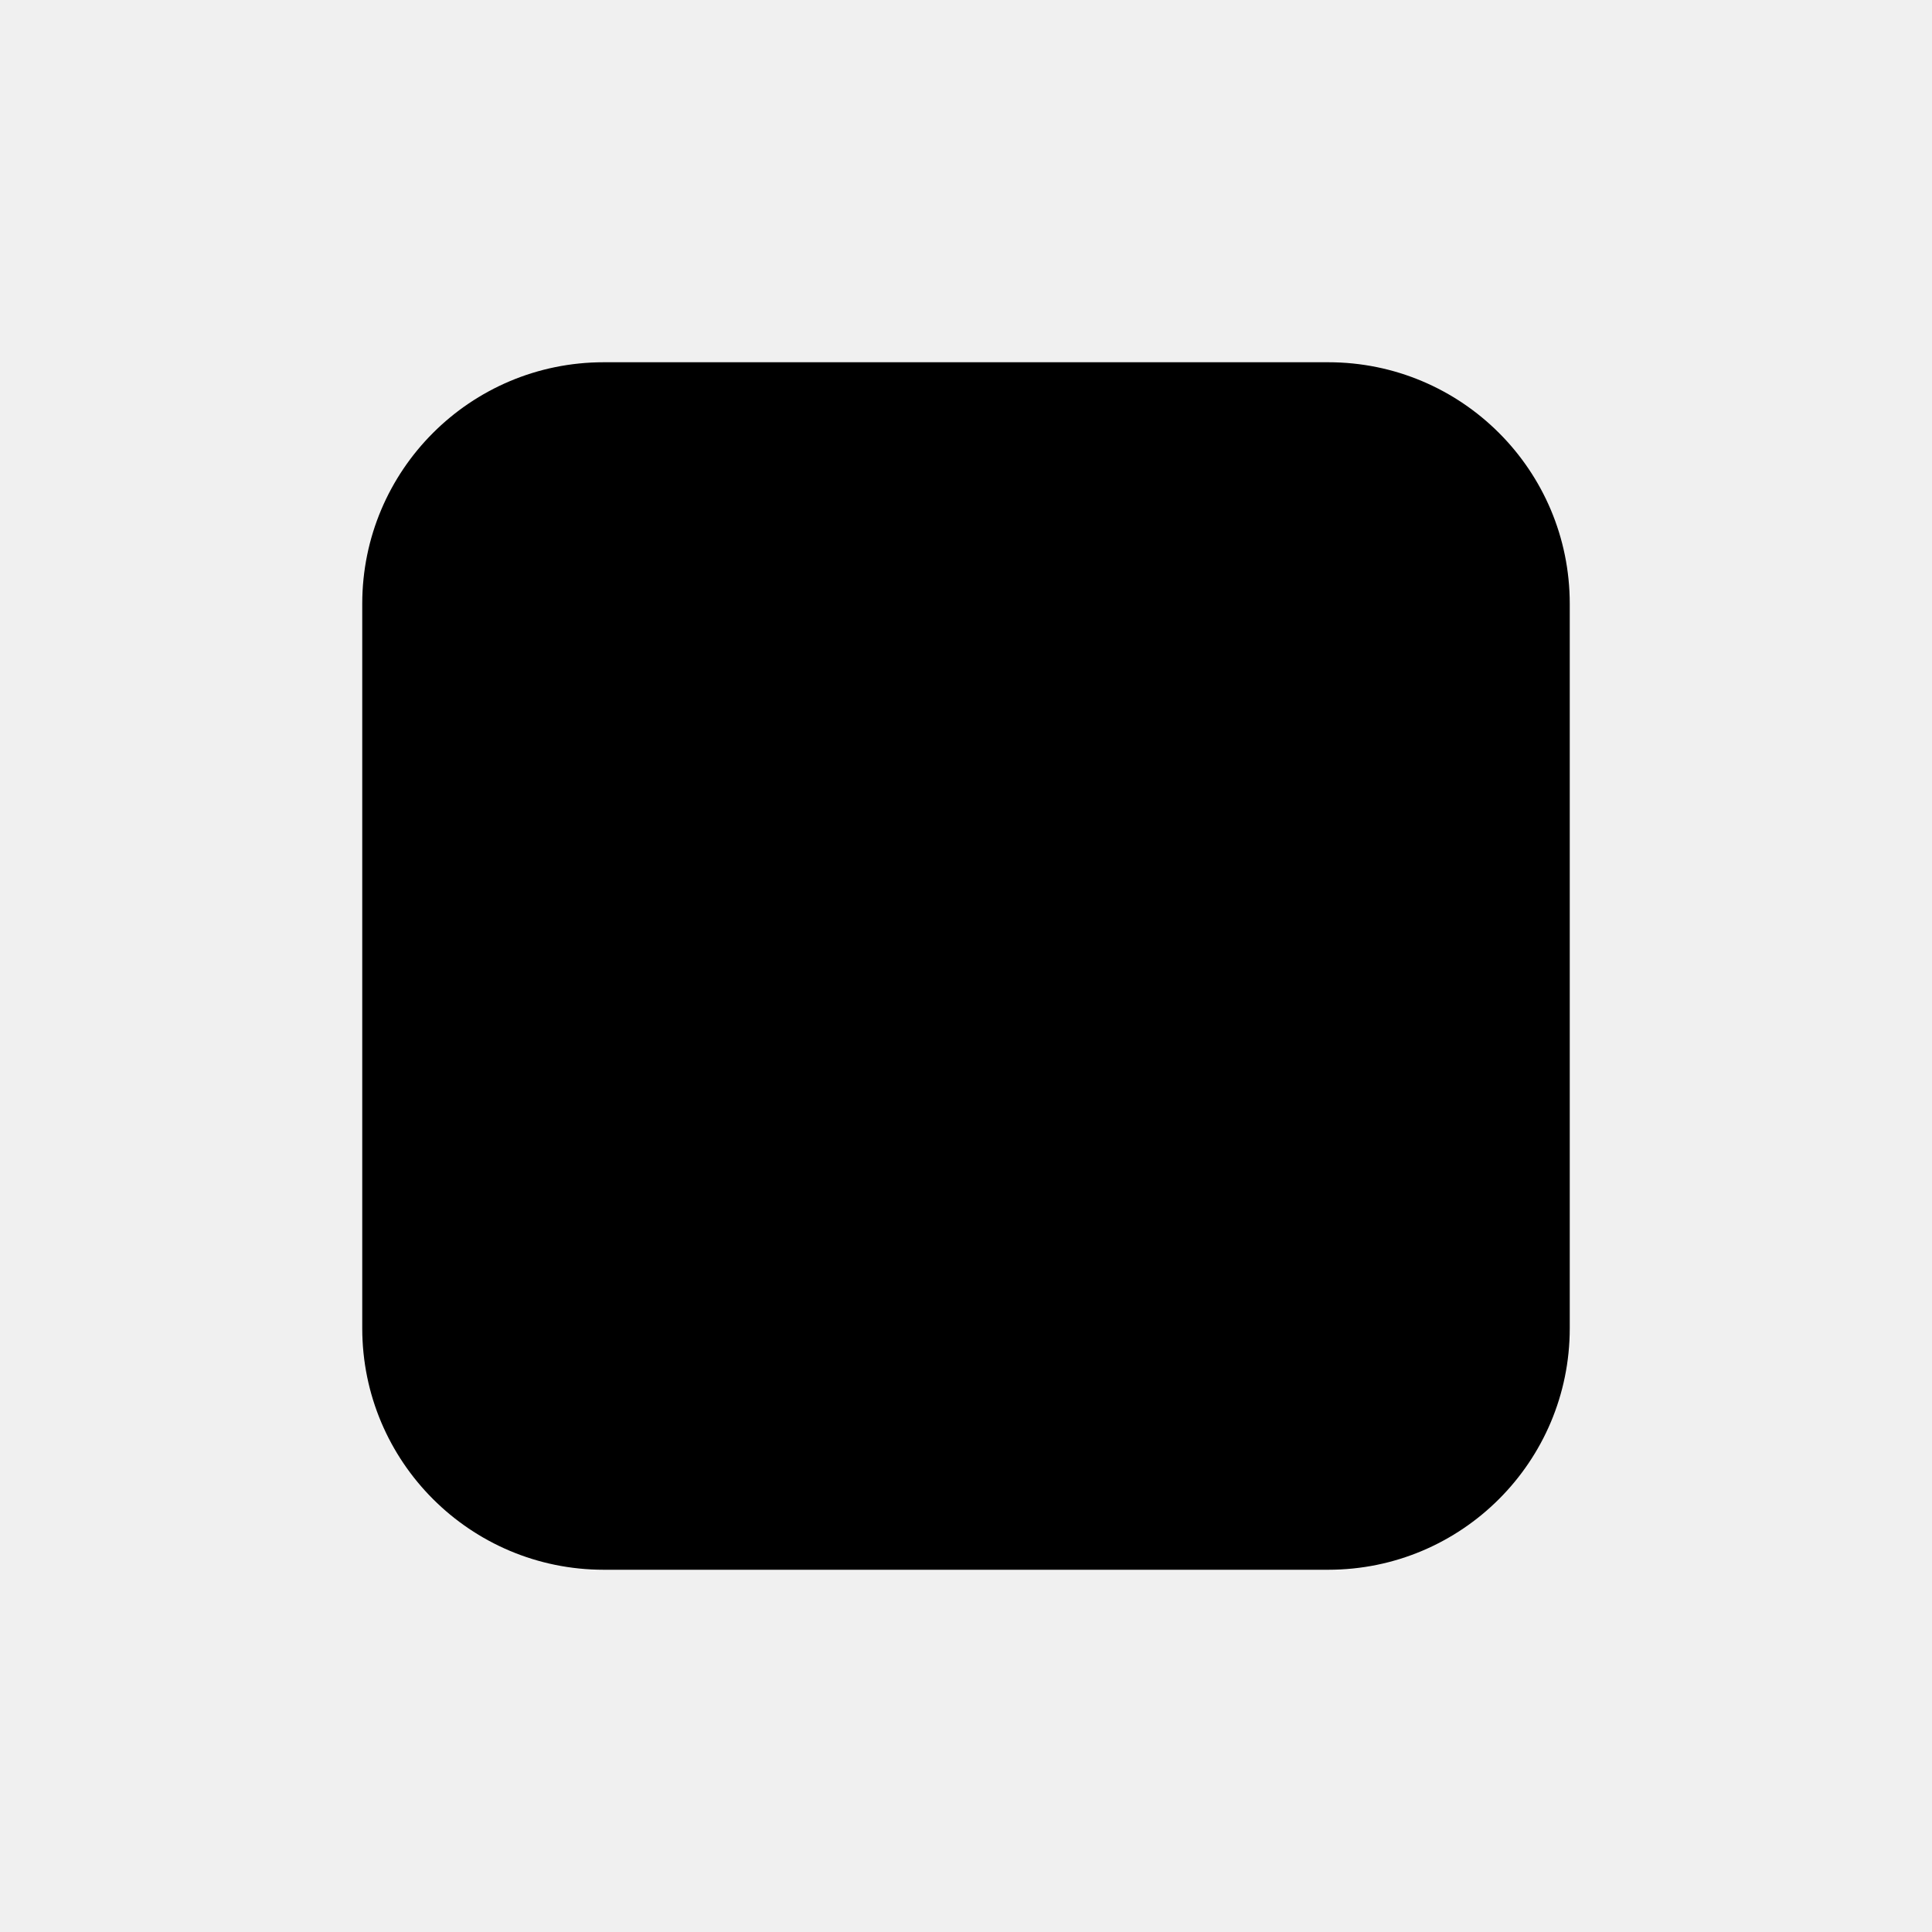
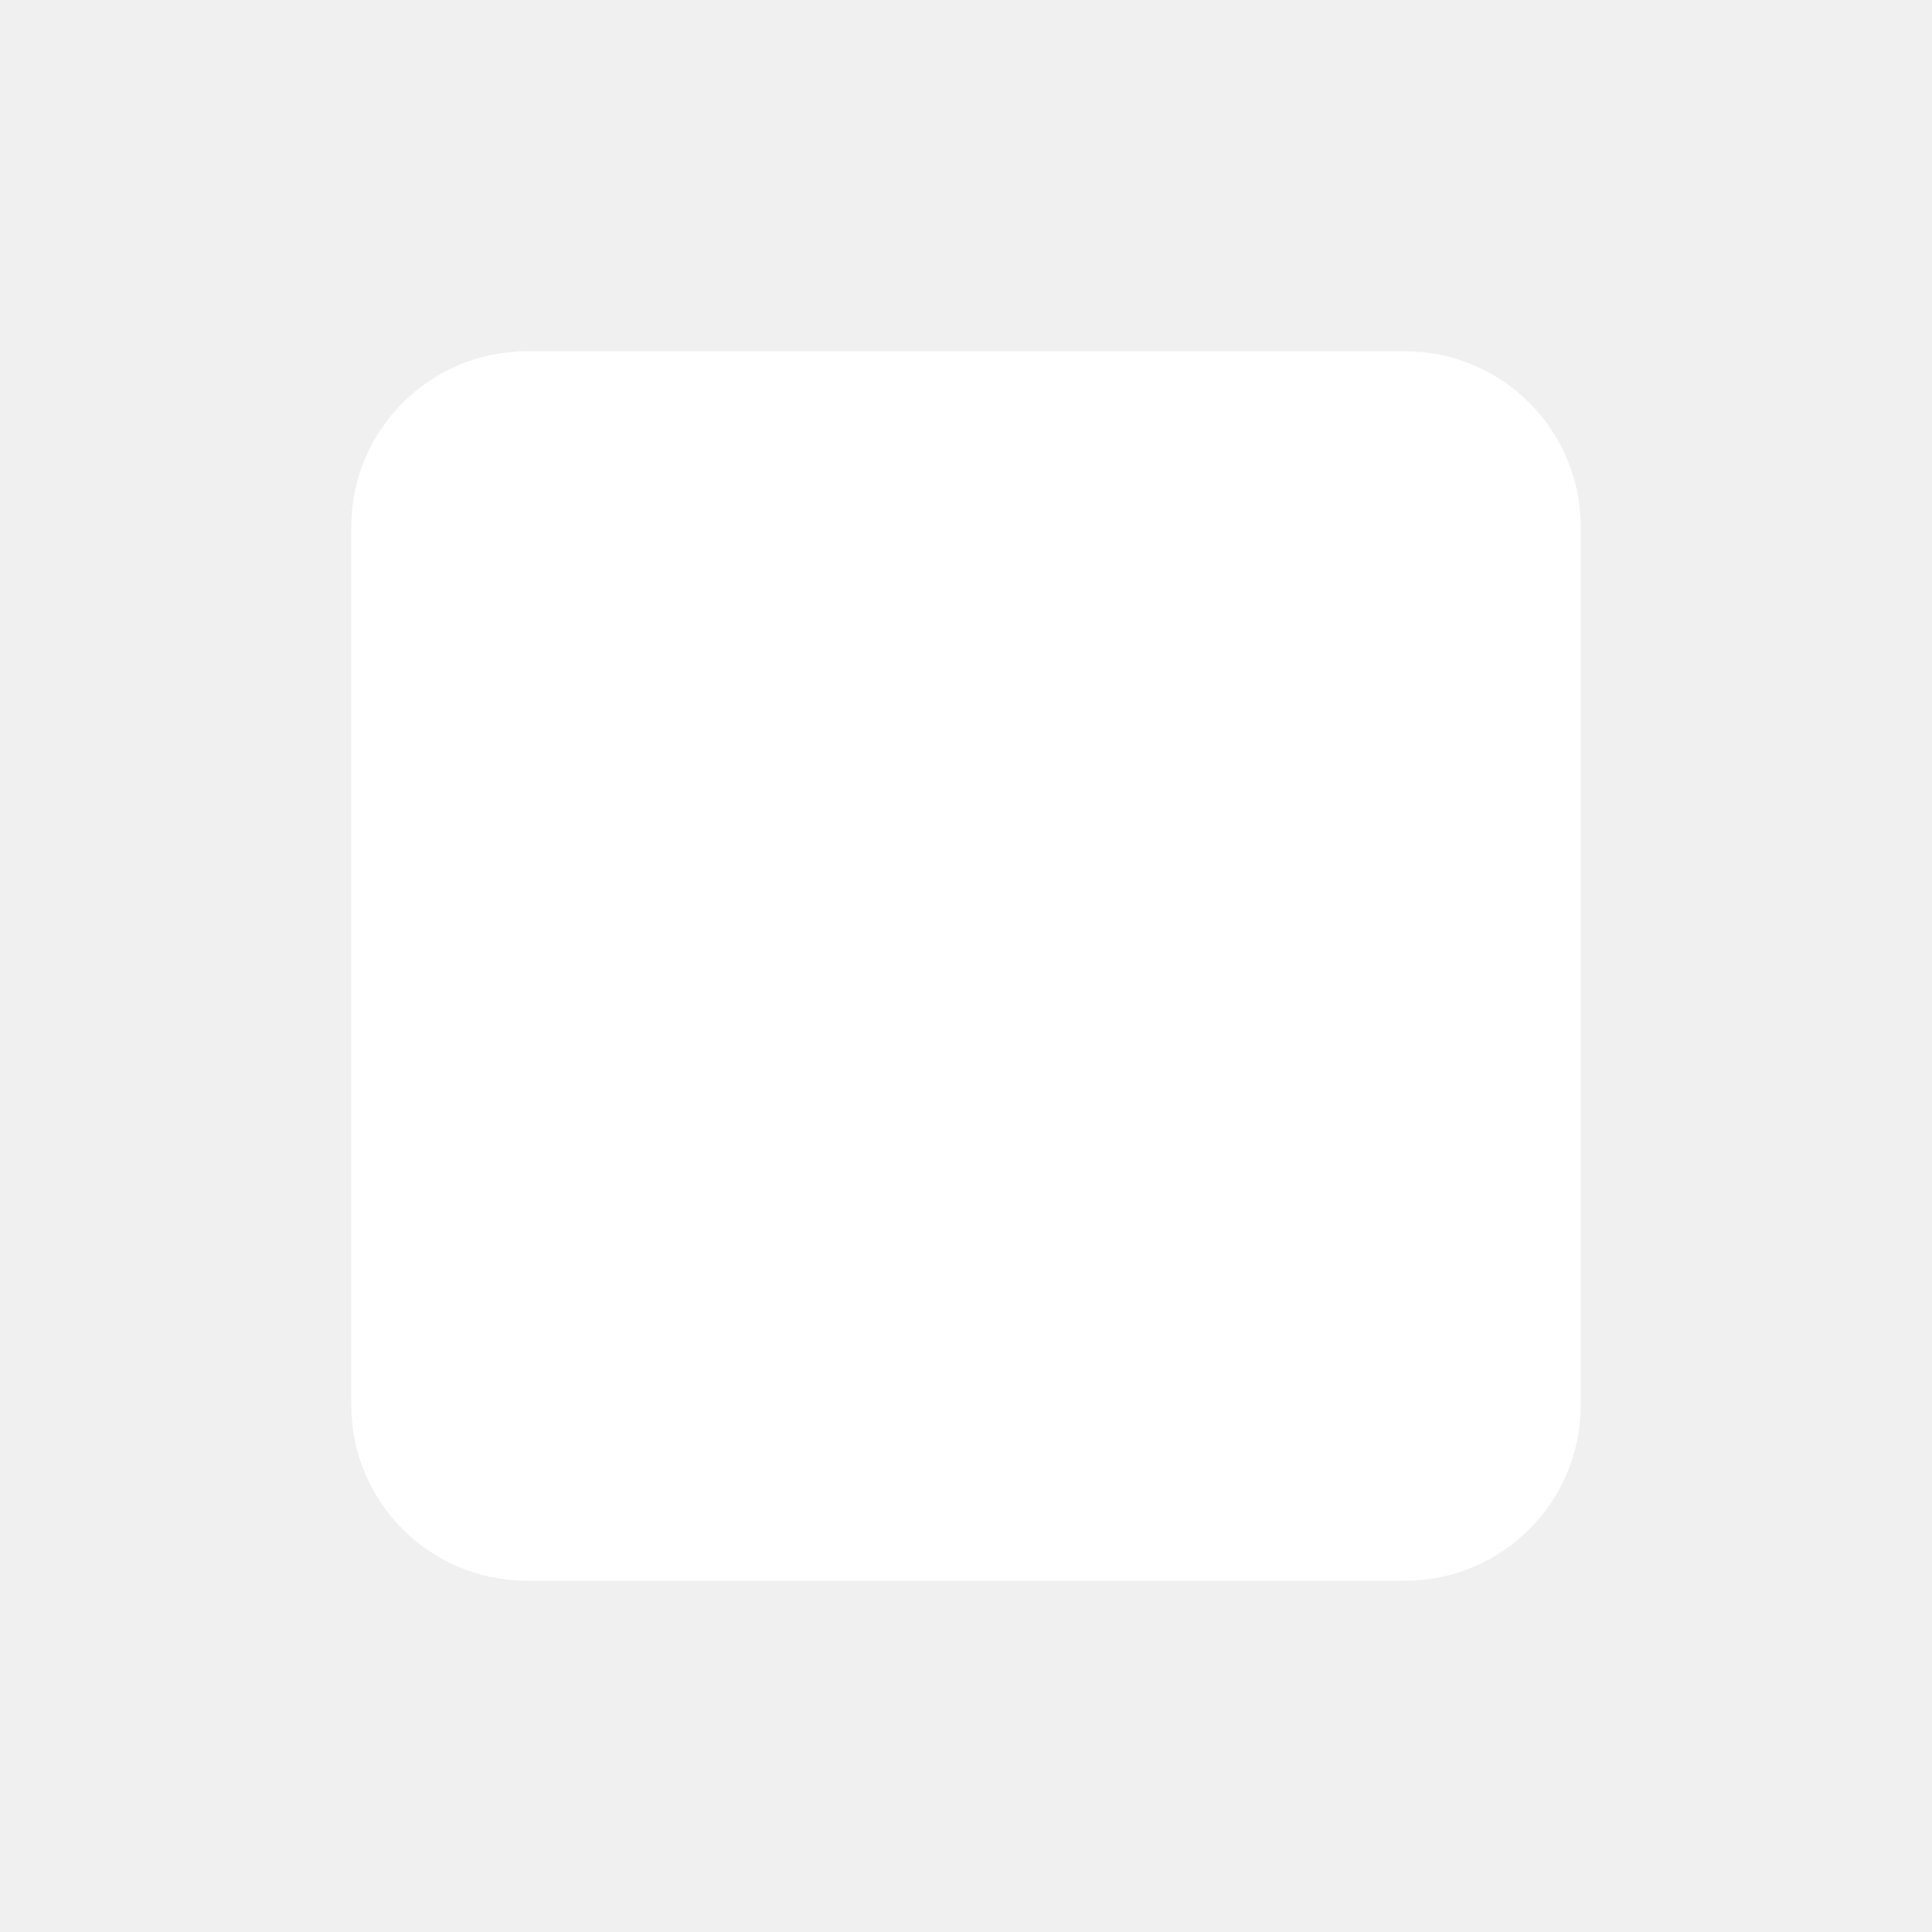
- <svg xmlns="http://www.w3.org/2000/svg" xml:space="preserve" style="enable-background:new 0 0 16 16;" viewBox="0 0 16 16" y="0px" x="0px" id="svg4489" version="1.1">
-   <defs id="defs9" />
-   <style id="style2" type="text/css">
- 	
- 		.st0{fill:none;stroke:#000000;stroke-width:4;stroke-linecap:round;stroke-linejoin:round;stroke-miterlimit:1.5;stroke-opacity:0.512;}
- 	.st1{fill:none;stroke:#FFFFFF;stroke-width:4;stroke-linecap:round;stroke-linejoin:round;stroke-miterlimit:1.5;}
- </style>
-   <path style="color:#000000;font-style:normal;font-variant:normal;font-weight:normal;font-stretch:normal;font-size:medium;line-height:normal;font-family:sans-serif;font-variant-ligatures:normal;font-variant-position:normal;font-variant-caps:normal;font-variant-numeric:normal;font-variant-alternates:normal;font-feature-settings:normal;text-indent:0;text-align:start;text-decoration:none;text-decoration-line:none;text-decoration-style:solid;text-decoration-color:#000000;letter-spacing:normal;word-spacing:normal;text-transform:none;writing-mode:lr-tb;direction:ltr;text-orientation:mixed;dominant-baseline:auto;baseline-shift:baseline;text-anchor:start;white-space:normal;shape-padding:0;clip-rule:nonzero;display:inline;overflow:visible;visibility:visible;opacity:1;isolation:auto;mix-blend-mode:normal;color-interpolation:sRGB;color-interpolation-filters:linearRGB;solid-color:#000000;solid-opacity:1;vector-effect:none;fill:#000000;fill-opacity:1;fill-rule:nonzero;stroke:none;stroke-width:4;stroke-linecap:butt;stroke-linejoin:round;stroke-miterlimit:4;stroke-dasharray:none;stroke-dashoffset:0;stroke-opacity:1;color-rendering:auto;image-rendering:auto;shape-rendering:auto;text-rendering:auto;enable-background:accumulate" d="M 5,3 C 3.895,3 3,3.895 3,5 v 6 c 1.104e-4,1.105 0.895,2 2,2 h 6 c 1.105,-1.1e-4 2,-0.895 2,-2 V 5 C 13,3.895 12.105,3 11,3 Z" id="rect816" />
+ <svg xmlns="http://www.w3.org/2000/svg" width="11px" height="11px" viewBox="0 0 11 11" version="1.1" xml:space="preserve" style="fill-rule:evenodd;clip-rule:evenodd;stroke-linejoin:round;stroke-miterlimit:2;">
+   <path d="M9,3c0,-0.552 -0.448,-1 -1,-1l-5,0c-0.552,0 -1,0.448 -1,1l0,5c0,0.552 0.448,1 1,1l5,0c0.552,0 1,-0.448 1,-1l0,-5Z" style="fill:#fff;" />
</svg>
